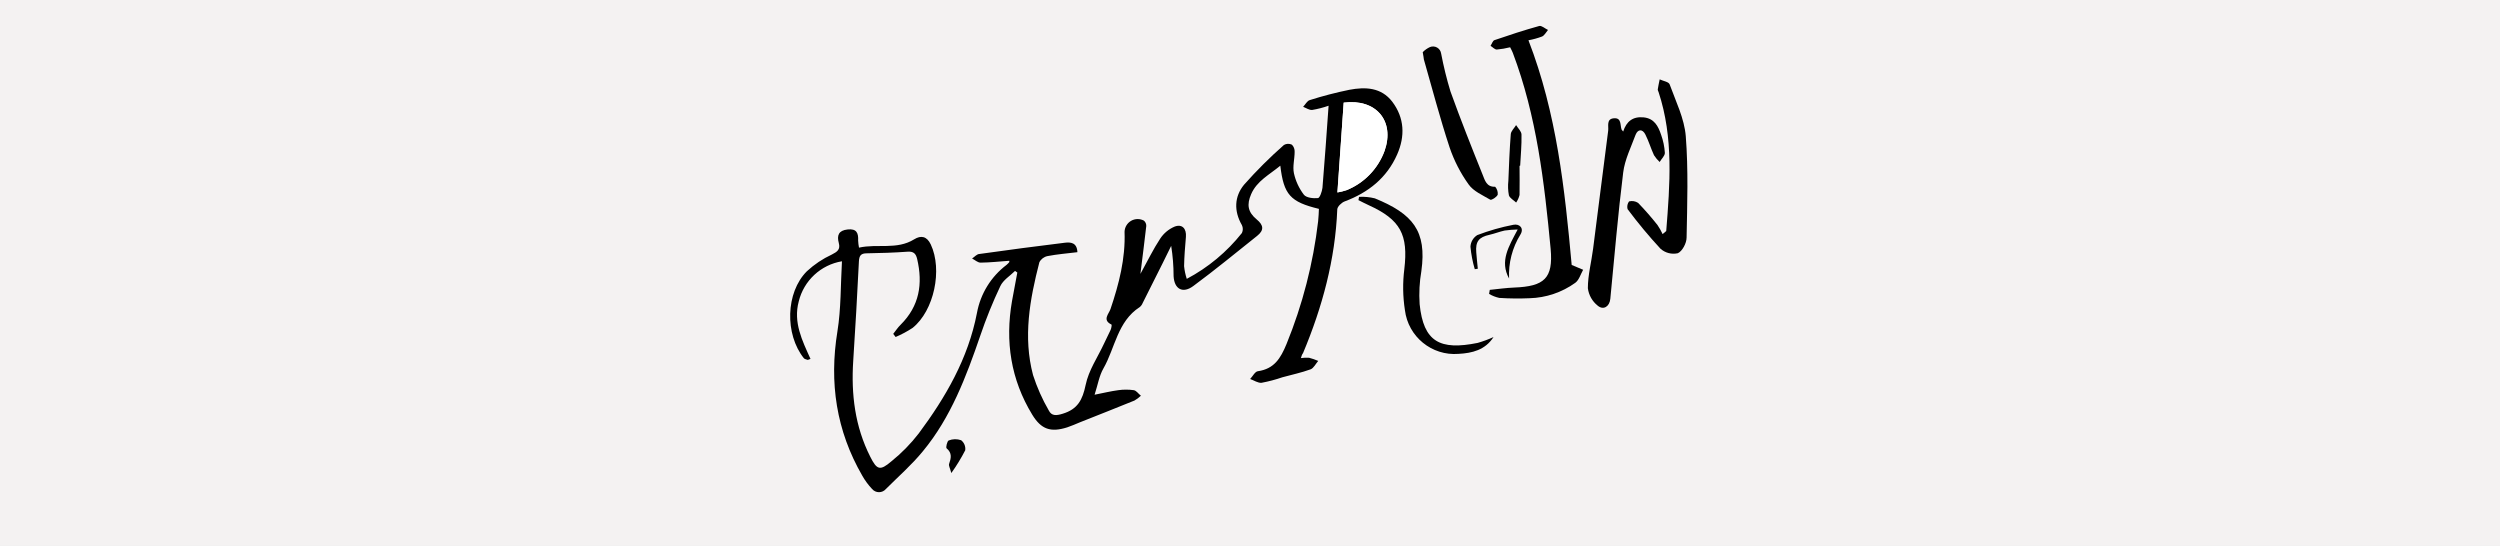
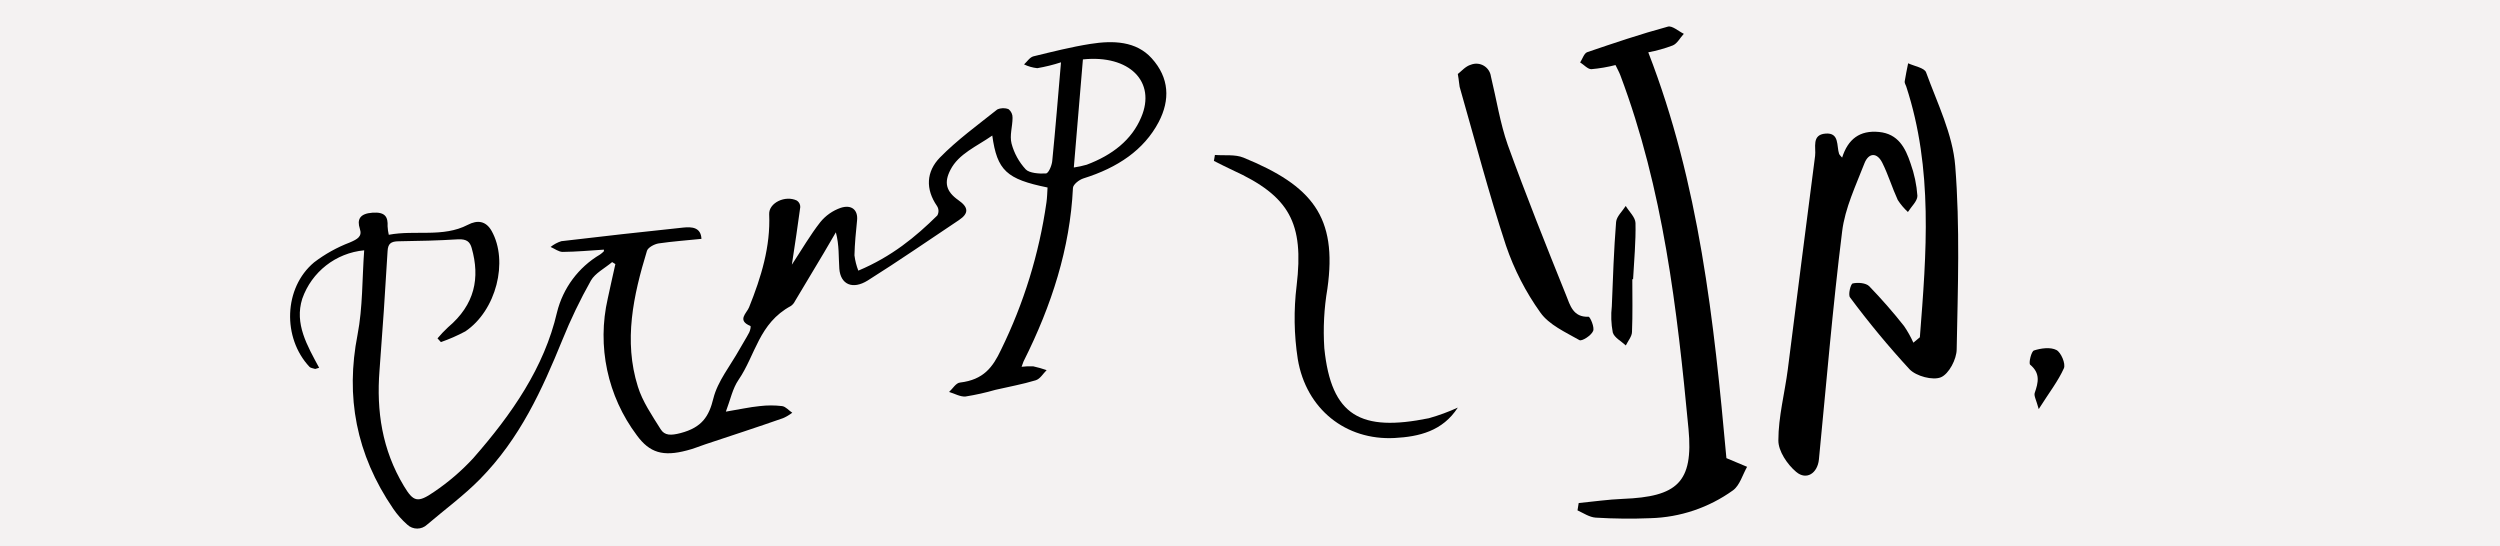
<svg xmlns="http://www.w3.org/2000/svg" id="Layer_1" data-name="Layer 1" viewBox="0 0 550 120">
  <defs>
-     <style>.cls-1{fill:#f4f2f2;}.cls-2{fill:#fff;}</style>
+     <style>.cls-1{fill:#f4f2f2;}</style>
  </defs>
  <rect class="cls-1" width="550" height="120" />
  <g id="_2" data-name="2">
-     <path d="M286.2,78.78a8.19,8.19,0,0,1,1.81-.07,14.29,14.29,0,0,1,2,.69c-.55.63-1,1.59-1.67,1.85-2,.73-4.13,1.18-6.21,1.75a32.3,32.3,0,0,1-4.56,1.21c-.8.1-1.69-.53-2.54-.83.56-.59,1.06-1.62,1.69-1.71,3.6-.52,5-2.8,6.32-6a103.38,103.38,0,0,0,6.95-27c.11-.91.12-1.83.17-2.72-6.29-1.52-7.74-3.11-8.49-9.5-2.41,2-5.15,3.34-6.42,6.27-1,2.31-.73,3.94,1.22,5.55,1.57,1.29,1.64,2.4.09,3.63-4.65,3.7-9.24,7.49-14,11-2.33,1.75-4.21.74-4.37-2.14a42.59,42.59,0,0,0-.53-6.67c-.62,1.26-1.23,2.52-1.86,3.78q-2.21,4.41-4.42,8.81a2.18,2.18,0,0,1-.63.87c-4.92,3.17-5.42,9-8,13.51-.93,1.62-1.23,3.59-1.94,5.78,2.06-.41,3.62-.79,5.21-1a12.25,12.25,0,0,1,3.42,0c.57.09,1,.79,1.56,1.22a7.09,7.09,0,0,1-1.42,1.06c-4,1.63-8,3.2-12,4.79-.93.38-1.85.8-2.8,1.11-3.62,1.15-5.71.45-7.68-2.78-4.73-7.75-6-16.14-4.46-25,.37-2.1.78-4.19,1.17-6.28l-.5-.36c-1.11,1.11-2.62,2-3.25,3.37a102.66,102.66,0,0,0-4.4,10.88c-3.09,9-6.47,18-12.64,25.44-2.45,3-5.38,5.54-8.11,8.28a2,2,0,0,1-3.06,0,15.07,15.07,0,0,1-2.15-2.92c-5.72-9.9-7.3-20.46-5.47-31.73.81-5,.7-10.22,1-15.44a11.79,11.79,0,0,0-9.51,8.85c-1.23,4.6.76,8.58,2.59,12.63l-.6.22c-.3-.12-.7-.16-.87-.38-4.21-5.29-4-14.45.67-19.12A21.16,21.16,0,0,1,183,56c1.2-.61,1.92-1.11,1.54-2.52-.46-1.69-.06-2.78,1.94-3s2.39.82,2.31,2.45a10.78,10.78,0,0,0,.19,1.55c4.06-.91,8.32.54,12.14-1.83,1.5-.93,2.79-.69,3.65,1.13,2.62,5.57.73,14.57-4,18.36a23.93,23.93,0,0,1-3.73,2l-.53-.69c.54-.67,1-1.4,1.62-2,4.14-4.11,4.93-9,3.64-14.49-.27-1.12-.75-1.68-2.07-1.59-3,.22-6,.31-9,.36-1.28,0-1.68.49-1.74,1.78q-.54,11-1.25,21.88c-.48,7.35.38,14.44,3.75,21.1,1.45,2.88,2.13,3.16,4.65,1a36.44,36.44,0,0,0,6-6.12C208,87.46,213,78.89,214.93,68.85a17.1,17.1,0,0,1,6.52-10.58,5,5,0,0,0,.6-.61s0-.13,0-.29c-2.11.15-4.22.39-6.33.41-.62,0-1.24-.59-1.86-.91.55-.36,1.06-1,1.65-1q9.36-1.32,18.76-2.47c1.25-.15,2.67-.06,2.76,2.08-2.23.27-4.43.45-6.58.86a2.6,2.6,0,0,0-1.79,1.36c-2.11,8.18-3.61,16.45-1.39,24.82a40.18,40.18,0,0,0,3.46,7.78c.61,1.21,1.6,1.18,3.06.72,3.31-1,4.37-3.07,5.05-6.33s2.6-6,4-9c.48-1,1-2.05,1.49-3.1.17-.37.3-1.14.19-1.19-2.08-1-.57-2.34-.21-3.41,1.87-5.53,3.31-11.12,3.09-17a2.89,2.89,0,0,1,4.26-2.45,1.47,1.47,0,0,1,.52,1.18c-.37,3.33-.81,6.65-1.29,10.54,1.61-2.92,2.83-5.45,4.36-7.77a7.12,7.12,0,0,1,3.15-2.63c1.68-.65,2.65.44,2.5,2.26-.18,2.14-.36,4.28-.4,6.43a13.41,13.41,0,0,0,.59,2.8,38.45,38.45,0,0,0,12.13-10.09,2,2,0,0,0,0-1.73c-1.79-3.09-1.67-6.28.46-8.88a99.56,99.56,0,0,1,8.79-8.76,1.86,1.86,0,0,1,1.75-.06,2.09,2.09,0,0,1,.6,1.58c0,1.57-.47,3.21-.16,4.69a12,12,0,0,0,2.19,4.73c.52.68,2.06.85,3.09.75.4,0,.9-1.44,1-2.25.5-5.92.9-11.84,1.35-18.07a22.28,22.28,0,0,1-3.6.93c-.65.06-1.35-.44-2-.69.48-.51.88-1.31,1.46-1.48a85.45,85.45,0,0,1,8.73-2.27c3.51-.66,7-.53,9.42,2.63,2.7,3.58,2.84,7.6,1.07,11.61-2.27,5.15-6.33,8.37-11.54,10.32-.69.26-1.6,1.13-1.63,1.75-.44,11-3.28,21.49-7.53,31.62C286.42,78,286.35,78.3,286.2,78.78Zm9.41-56.2c-.45,6.55-.9,13-1.37,19.76a13.32,13.32,0,0,0,2-.5,14.82,14.82,0,0,0,8.39-8.69C306.89,26.63,302.76,21.66,295.61,22.58Z" />
-     <path d="M345.77,58.29l2.52,1.06c-.56,1-.9,2.26-1.73,2.87a18.07,18.07,0,0,1-10.05,3.39,61.85,61.85,0,0,1-6.67-.07,7.61,7.61,0,0,1-2.24-.88l.15-.89c1.79-.18,3.59-.44,5.39-.51,6.59-.26,8.6-2,8-8.52-1.38-14.62-3.07-29.22-8.32-43.11-.15-.39-.36-.76-.59-1.23a18.64,18.64,0,0,1-2.94.5c-.45,0-.91-.53-1.37-.82.29-.43.48-1.12.86-1.25,3.26-1.12,6.52-2.19,9.84-3.11.52-.15,1.28.56,1.94.87-.43.5-.76,1.19-1.3,1.44a17.43,17.43,0,0,1-3,.83C342.46,24.86,344.25,41.57,345.77,58.29Z" />
-     <path d="M357.1,28.94c.71-2.24,2.14-3.35,4.49-3.12s3.22,1.94,3.85,3.82a14.35,14.35,0,0,1,.83,4c0,.65-.74,1.31-1.15,2a7.85,7.85,0,0,1-1.24-1.49c-.69-1.49-1.15-3.08-1.89-4.54-.64-1.29-1.67-1.22-2.17.06-1,2.72-2.37,5.45-2.72,8.29-1.15,9.23-1.92,18.51-2.83,27.78-.16,1.68-1.5,2.58-2.77,1.51a5.85,5.85,0,0,1-2.17-3.84c0-2.89.78-5.77,1.15-8.66,1.12-8.66,2.19-17.33,3.32-26,.13-1-.46-2.59,1.26-2.73s1.34,1.51,1.69,2.49A2.46,2.46,0,0,0,357.1,28.94Z" />
-     <path d="M366.57,50.83c.81-10.25,1.64-20.51-1.68-30.56-.06-.2-.21-.42-.18-.61.11-.74.27-1.47.42-2.2.75.36,2,.54,2.19,1.1,1.36,3.75,3.24,7.52,3.55,11.4.58,7.4.32,14.88.18,22.32,0,1.21-.95,3-1.93,3.43a4.3,4.3,0,0,1-3.82-1A106.84,106.84,0,0,1,358.06,46a2,2,0,0,1,.33-1.69,2.49,2.49,0,0,1,2,.33,63.43,63.43,0,0,1,4.25,4.86,12.79,12.79,0,0,1,1.13,2Z" />
-     <path d="M313,11.48a5.23,5.23,0,0,1,1.6-1.13,1.8,1.8,0,0,1,2.45,1.43,80.35,80.35,0,0,0,2.05,8.33c2.22,6.18,4.65,12.29,7.1,18.38.47,1.15.84,2.69,2.73,2.59a2.28,2.28,0,0,1,.57,1.75c-.24.54-1.36,1.26-1.65,1.1-1.69-1-3.69-1.85-4.75-3.35a31.22,31.22,0,0,1-4.2-8.18c-2.1-6.37-3.8-12.88-5.65-19.33C313.19,12.73,313.18,12.36,313,11.48Z" />
-     <path d="M328.58,74.15c-1.85,2.87-4.72,3.54-7.7,3.7a11,11,0,0,1-11.8-9.63,32.39,32.39,0,0,1-.13-9c.89-7.59-.82-10.89-7.84-14.08-.76-.34-1.5-.74-2.25-1.11l.13-.72a11.64,11.64,0,0,1,3.48.33c8.36,3.42,11.46,7.17,10.23,16a30.64,30.64,0,0,0-.38,7.27c.84,8.31,4.47,10.21,12.76,8.53A24.89,24.89,0,0,0,328.58,74.15Z" />
-     <path d="M334.3,36.48c0,2.14.05,4.28,0,6.42a5.09,5.09,0,0,1-.75,1.66c-.55-.52-1.41-1-1.59-1.58a10.61,10.61,0,0,1-.12-3.19c.14-3.43.26-6.85.53-10.27.05-.68.76-1.31,1.17-2,.42.69,1.18,1.38,1.19,2.08.05,2.28-.17,4.56-.29,6.84Z" />
-     <path d="M324.45,59.22a26,26,0,0,1-.95-4.95A3.21,3.21,0,0,1,325,51.72a47.76,47.76,0,0,1,7.95-2.27c1.36-.27,2.39.77,1.55,2.14A16.78,16.78,0,0,0,332,61.28c-2.12-3.83-.07-7.06,1.89-10.79a25.08,25.08,0,0,0-2.88.23c-1.11.24-2.18.68-3.3.93-2.37.52-3.13,1.47-2.93,3.89.09,1.19.22,2.39.34,3.58Z" />
-     <path d="M209.29,104.07c-.3-1.13-.61-1.62-.49-2,.44-1.27.71-2.39-.55-3.44-.21-.17.13-1.62.47-1.73a3.9,3.9,0,0,1,2.73-.05,2.4,2.4,0,0,1,.9,2.21A39.56,39.56,0,0,1,209.29,104.07Z" />
-     <path class="cls-2" d="M295.61,22.58c7.15-.92,11.28,4.05,9,10.57a14.82,14.82,0,0,1-8.39,8.69,13.32,13.32,0,0,1-2,.5C294.71,35.59,295.16,29.13,295.61,22.58Z" />
+     <path d="M224.75,80.69a14.75,14.75,0,0,1,2.59-.09,24.87,24.87,0,0,1,2.92.83c-.79.77-1.41,1.92-2.4,2.23-2.89.88-5.92,1.42-8.89,2.11a55,55,0,0,1-6.54,1.46c-1.15.11-2.42-.64-3.63-1,.8-.72,1.51-2,2.42-2.07,5.16-.62,7.19-3.36,9-7.19a108.39,108.39,0,0,0,10-32.44c.16-1.1.17-2.21.24-3.28-9-1.83-11.09-3.73-12.16-11.43-3.46,2.42-7.39,4-9.2,7.54-1.44,2.78-1,4.75,1.75,6.68,2.24,1.56,2.34,2.89.13,4.37-6.67,4.45-13.25,9-20.07,13.29-3.34,2.09-6,.88-6.26-2.59-.18-2.57,0-5.16-.76-8-.88,1.52-1.76,3-2.66,4.55q-3.15,5.31-6.34,10.6a2.75,2.75,0,0,1-.89,1.05c-7.06,3.81-7.78,10.79-11.52,16.25-1.33,1.94-1.77,4.32-2.79,7,3-.49,5.2-1,7.47-1.22a20.61,20.61,0,0,1,4.9,0c.82.11,1.5,1,2.24,1.46A9.76,9.76,0,0,1,172.26,92c-5.7,2-11.43,3.86-17.16,5.77-1.33.45-2.64,1-4,1.33-5.19,1.38-8.18.54-11-3.34a36.51,36.51,0,0,1-6.39-30.1c.53-2.53,1.11-5,1.67-7.56l-.71-.44c-1.59,1.34-3.76,2.45-4.67,4.06a113,113,0,0,0-6.29,13.09c-4.44,10.88-9.27,21.61-18.11,30.6-3.52,3.58-7.72,6.67-11.63,10a3.17,3.17,0,0,1-4.38,0,18.56,18.56,0,0,1-3.09-3.5C78.3,99.9,76,87.2,78.66,73.63c1.16-6,1-12.28,1.46-18.56A16,16,0,0,0,66.5,65.71c-1.76,5.53,1.09,10.32,3.71,15.2l-.86.26c-.43-.15-1-.19-1.25-.45-6-6.37-5.71-17.39,1-23a31.43,31.43,0,0,1,7.87-4.38c1.72-.74,2.75-1.33,2.2-3-.65-2-.08-3.35,2.78-3.55s3.42,1,3.32,3a10.6,10.6,0,0,0,.26,1.86c5.83-1.1,11.92.65,17.39-2.19,2.16-1.13,4-.84,5.24,1.35,3.75,6.7,1,17.52-5.78,22.09A37.78,37.78,0,0,1,97,75.26l-.75-.82A27.88,27.88,0,0,1,98.57,72c5.93-5,7.06-10.87,5.2-17.44-.38-1.34-1.07-2-3-1.91-4.3.27-8.63.37-13,.43-1.84,0-2.41.59-2.5,2.14q-.77,13.17-1.78,26.32c-.69,8.85.55,17.38,5.37,25.39,2.08,3.46,3,3.8,6.66,1.26a49,49,0,0,0,8.58-7.37c8.52-9.71,15.64-20,18.44-32.1A20.46,20.46,0,0,1,132,56a5.45,5.45,0,0,0,.86-.73s0-.16,0-.35c-3,.19-6,.47-9.07.5-.88,0-1.77-.71-2.66-1.09a7.36,7.36,0,0,1,2.36-1.27c9-1.06,17.91-2.07,26.88-3,1.8-.18,3.83-.08,3.95,2.49-3.19.33-6.34.55-9.42,1-1,.16-2.36.93-2.57,1.64-3,9.83-5.17,19.78-2,29.86,1,3.26,3.1,6.32,5,9.36.88,1.45,2.3,1.41,4.39.87,4.74-1.24,6.26-3.7,7.22-7.62.93-3.77,3.74-7.21,5.74-10.79.69-1.24,1.48-2.46,2.14-3.72.23-.45.43-1.37.26-1.44-3-1.24-.81-2.8-.29-4.09,2.68-6.66,4.74-13.38,4.43-20.49-.11-2.51,3.56-4.25,6.1-3a1.66,1.66,0,0,1,.74,1.42c-.52,4-1.15,8-1.85,12.68,2.31-3.52,4.06-6.56,6.25-9.35a10,10,0,0,1,4.51-3.16c2.42-.78,3.8.52,3.59,2.71-.26,2.58-.52,5.16-.58,7.74a14.07,14.07,0,0,0,.85,3.37c7.32-3.08,12.58-7.4,17.38-12.14a2,2,0,0,0-.07-2.08c-2.56-3.71-2.39-7.56.66-10.68,3.75-3.83,8.28-7.12,12.59-10.55a3.16,3.16,0,0,1,2.51-.06,2.32,2.32,0,0,1,.86,1.9c0,1.89-.68,3.86-.22,5.65a13.46,13.46,0,0,0,3.12,5.68c.76.82,3,1,4.43.9.59,0,1.3-1.73,1.4-2.71.71-7.11,1.28-14.24,1.93-21.74A37.67,37.67,0,0,1,228.2,15a8.91,8.91,0,0,1-2.91-.83c.68-.61,1.25-1.57,2.08-1.78,4.13-1,8.29-2.06,12.52-2.73,5-.79,10.06-.63,13.49,3.17,3.88,4.3,4.07,9.14,1.54,14-3.25,6.19-9.07,10.07-16.54,12.41-1,.31-2.3,1.36-2.33,2.11-.64,13.28-4.7,25.85-10.79,38C225.07,79.7,225,80.11,224.75,80.69Zm13.49-67.62c-.65,7.89-1.3,15.66-2,23.78a21.87,21.87,0,0,0,2.83-.61c5.67-2.13,9.93-5.48,12-10.45C254.4,18,248.49,12,238.24,13.07Z" transform="translate(0 0)" />
+     <path d="M379.81,100.79l4.55,1.91c-1,1.76-1.61,4.09-3.11,5.18A32.61,32.61,0,0,1,363.1,114a118.15,118.15,0,0,1-12.05-.12c-1.37-.09-2.7-1-4-1.6l.26-1.61c3.25-.32,6.49-.79,9.74-.92,11.9-.47,15.53-3.58,14.42-15.39-2.5-26.39-5.55-52.74-15-77.82-.27-.71-.65-1.37-1.06-2.23a33.29,33.29,0,0,1-5.32.91c-.81,0-1.64-1-2.46-1.48.51-.77.86-2,1.55-2.26,5.87-2,11.77-4,17.75-5.62.95-.27,2.33,1,3.51,1.58C369.6,8.34,369,9.59,368,10a31.32,31.32,0,0,1-5.38,1.51C373.85,40.43,377.07,70.6,379.81,100.79Z" transform="translate(0 0)" />
+     <path d="M405.27,34.67c1.28-4.05,3.86-6.05,8.1-5.64s5.82,3.51,6.95,6.91a26.53,26.53,0,0,1,1.51,7.15c0,1.16-1.35,2.37-2.09,3.55A13.68,13.68,0,0,1,417.51,44c-1.24-2.69-2.09-5.56-3.41-8.2-1.17-2.33-3-2.21-3.92.12-1.89,4.9-4.28,9.84-4.91,15-2.08,16.68-3.47,33.44-5.11,50.17-.3,3-2.72,4.65-5,2.73-1.95-1.64-3.94-4.58-3.92-6.93,0-5.22,1.41-10.43,2.08-15.65,2-15.64,3.95-31.29,6-46.93.24-1.82-.83-4.67,2.29-4.92s2.4,2.72,3,4.5A4.83,4.83,0,0,0,405.27,34.67Z" transform="translate(0 0)" />
+     <path d="M422.37,74.2c1.45-18.51,2.95-37-3-55.18-.12-.36-.39-.75-.34-1.1.2-1.33.5-2.65.76-4,1.36.64,3.59,1,3.95,2,2.46,6.78,5.86,13.59,6.41,20.59,1.06,13.36.58,26.87.32,40.31,0,2.18-1.7,5.44-3.47,6.18s-5.43-.23-6.9-1.76A194.54,194.54,0,0,1,407,65.42c-.45-.58.15-3,.6-3.06,1.13-.26,2.89-.13,3.63.61a116.25,116.25,0,0,1,7.66,8.76,23.26,23.26,0,0,1,2.05,3.66Z" transform="translate(0 0)" />
+     <path d="M320.72,16.28c.72-.54,1.69-1.72,2.89-2.05A3.24,3.24,0,0,1,328,16.81c1.22,5,2,10.21,3.7,15.05C335.73,43,340.13,54,344.56,65c.84,2.08,1.5,4.85,4.92,4.68.34,0,1.38,2.36,1,3.15-.42,1-2.46,2.29-3,2-3.06-1.75-6.67-3.35-8.59-6.06a56.84,56.84,0,0,1-7.58-14.76c-3.79-11.51-6.85-23.25-10.19-34.91C321,18.53,321,17.87,320.72,16.28Z" transform="translate(0 0)" />
+     <path d="M320.72,89.67c-3.35,5.18-8.52,6.4-13.9,6.69C296.07,96.93,287.34,90,285.51,79a58.83,58.83,0,0,1-.25-16.18c1.62-13.7-1.47-19.66-14.15-25.42-1.37-.63-2.7-1.33-4.05-2l.22-1.31c2.11.17,4.43-.17,6.29.59,15.1,6.18,20.69,13,18.46,28.81a56.18,56.18,0,0,0-.68,13.12c1.52,15,8.08,18.43,23,15.4A44.14,44.14,0,0,0,320.72,89.67Z" transform="translate(0 0)" />
+     <path d="M359.11,61.42c0,3.86.09,7.72-.07,11.58,0,1-.88,2-1.36,3-1-.94-2.55-1.73-2.87-2.86a19.06,19.06,0,0,1-.21-5.76c.24-6.18.45-12.36.94-18.53.1-1.23,1.38-2.36,2.12-3.54.75,1.25,2.12,2.49,2.15,3.76.09,4.11-.31,8.23-.53,12.35Z" transform="translate(0 0)" />
+     <path d="M448.52,90c-.54-2-1.1-2.93-.88-3.56.79-2.29,1.28-4.31-1-6.2-.38-.32.25-3,.85-3.14,1.54-.5,3.63-.78,4.94-.09,1,.54,2.05,3,1.63,4C452.81,83.81,450.84,86.33,448.52,90Z" transform="translate(0 0)" />
  </g>
</svg>
